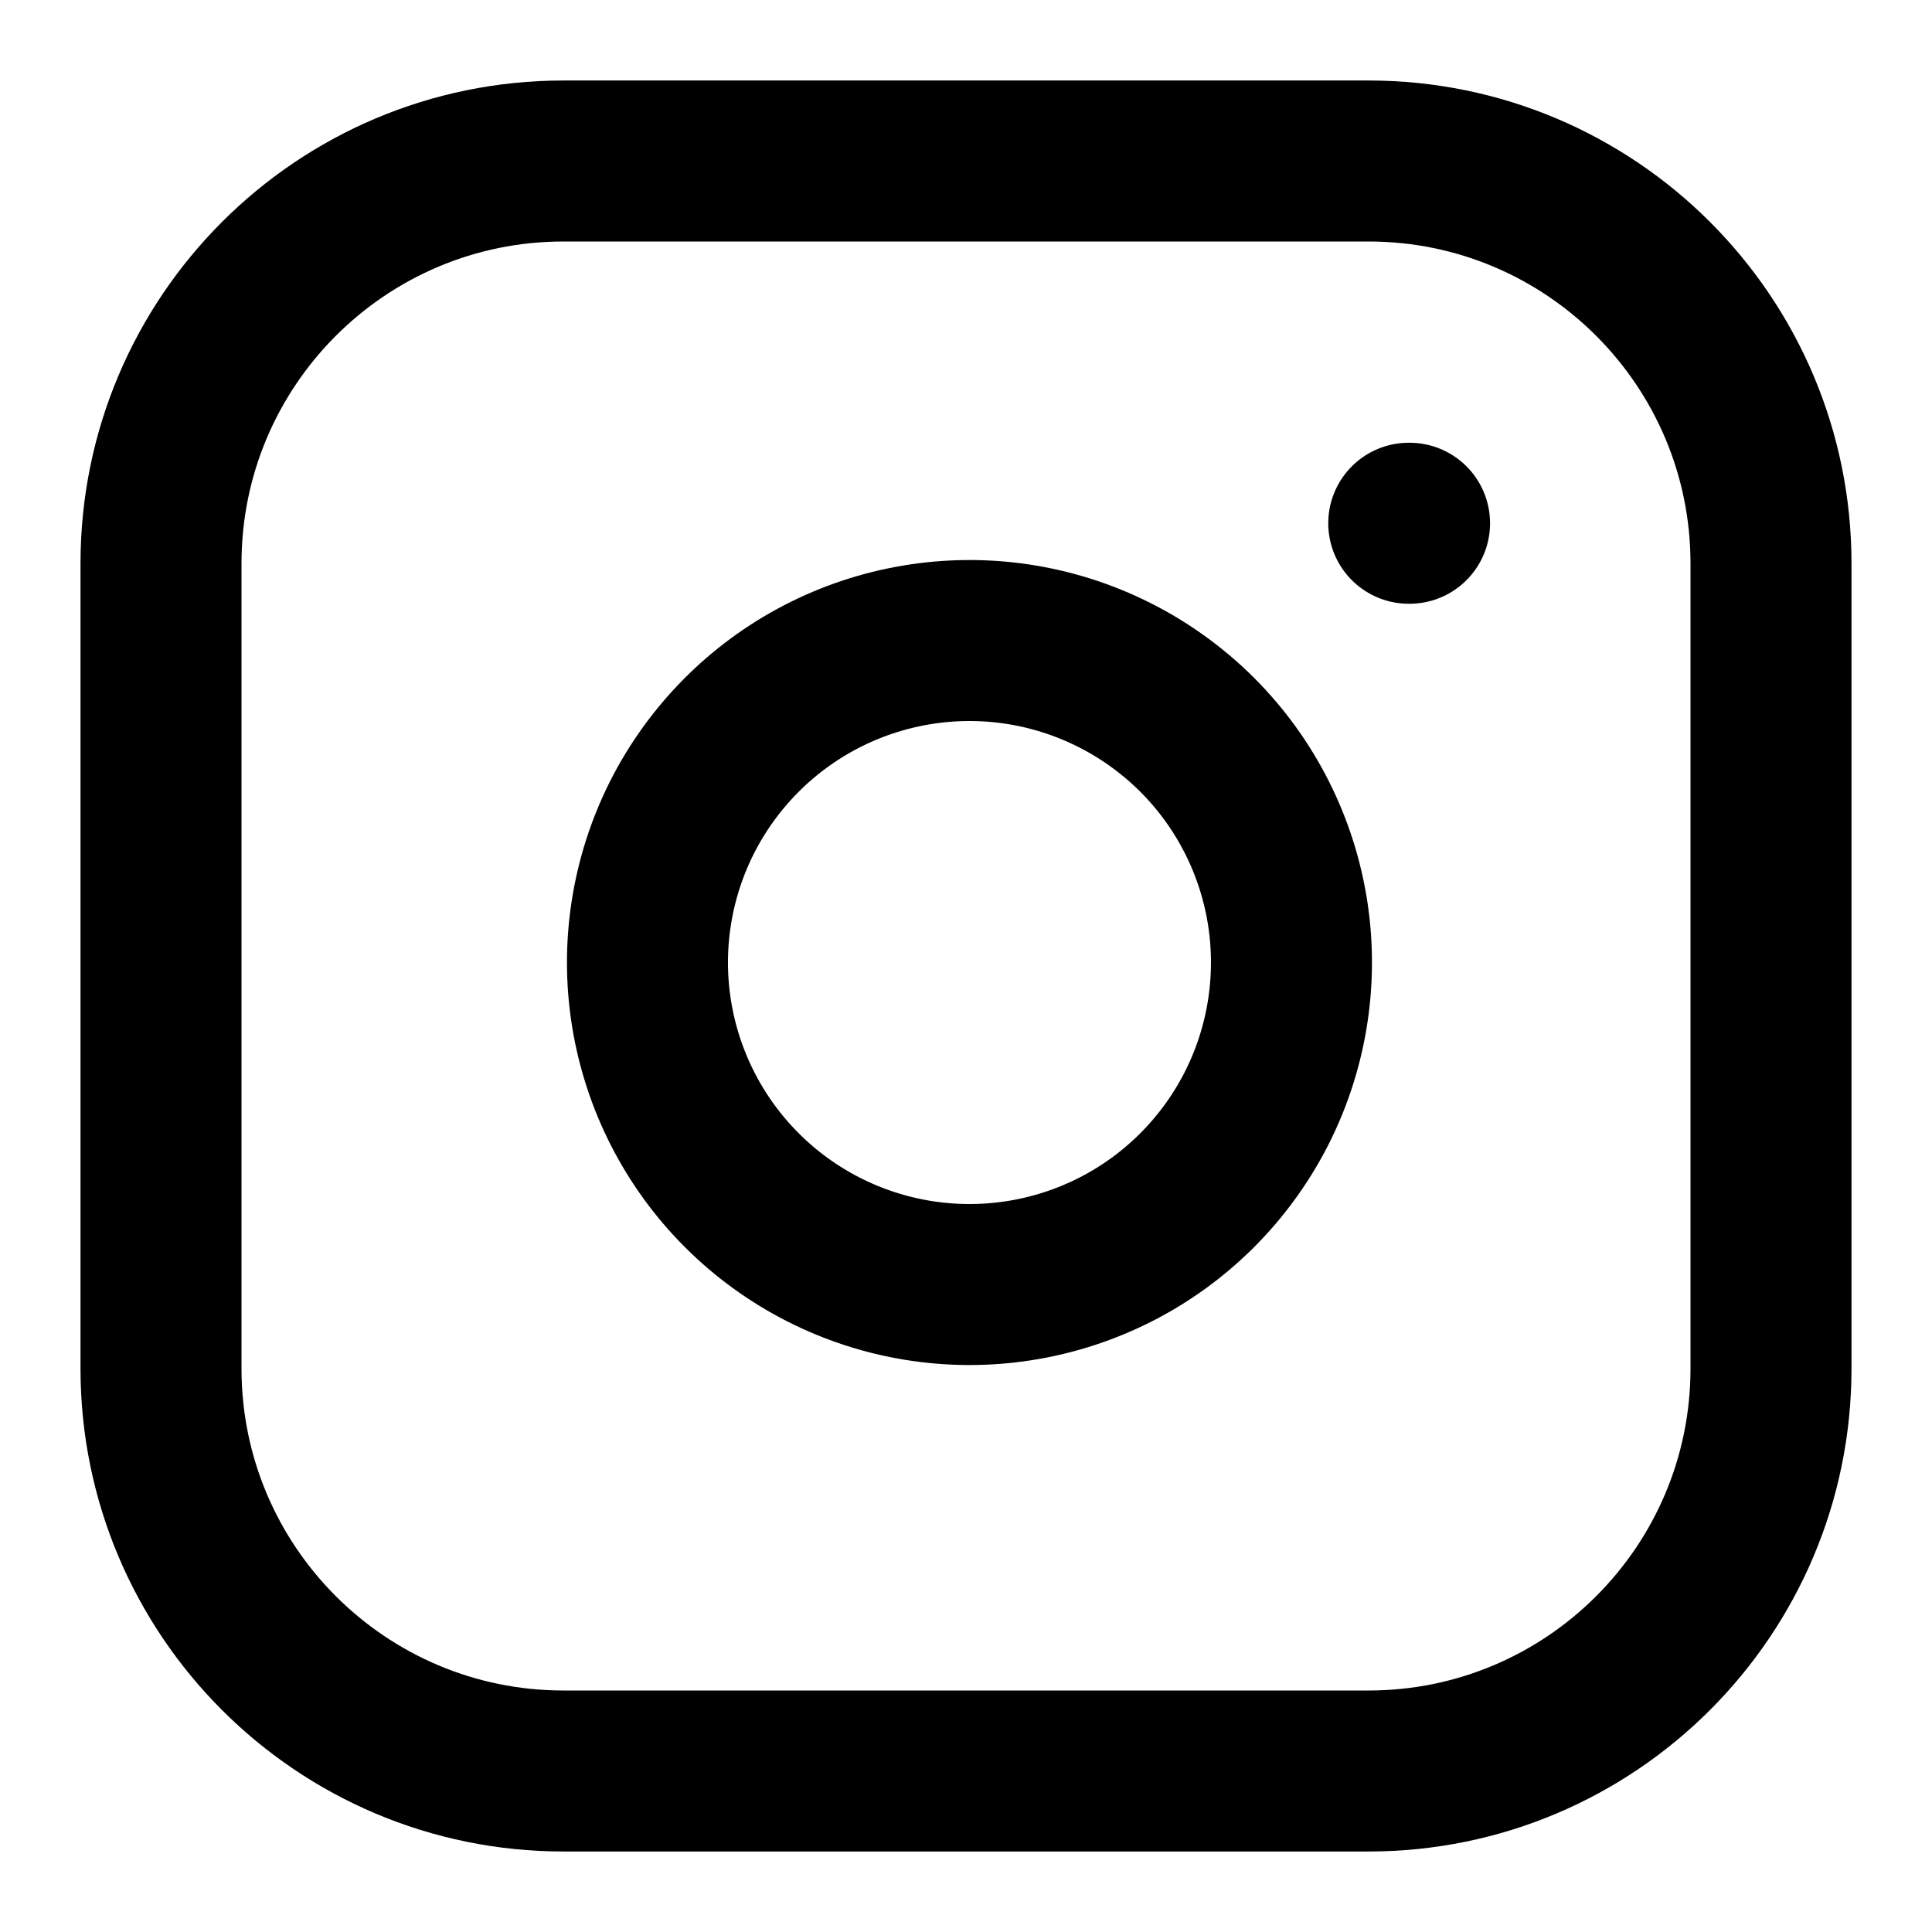
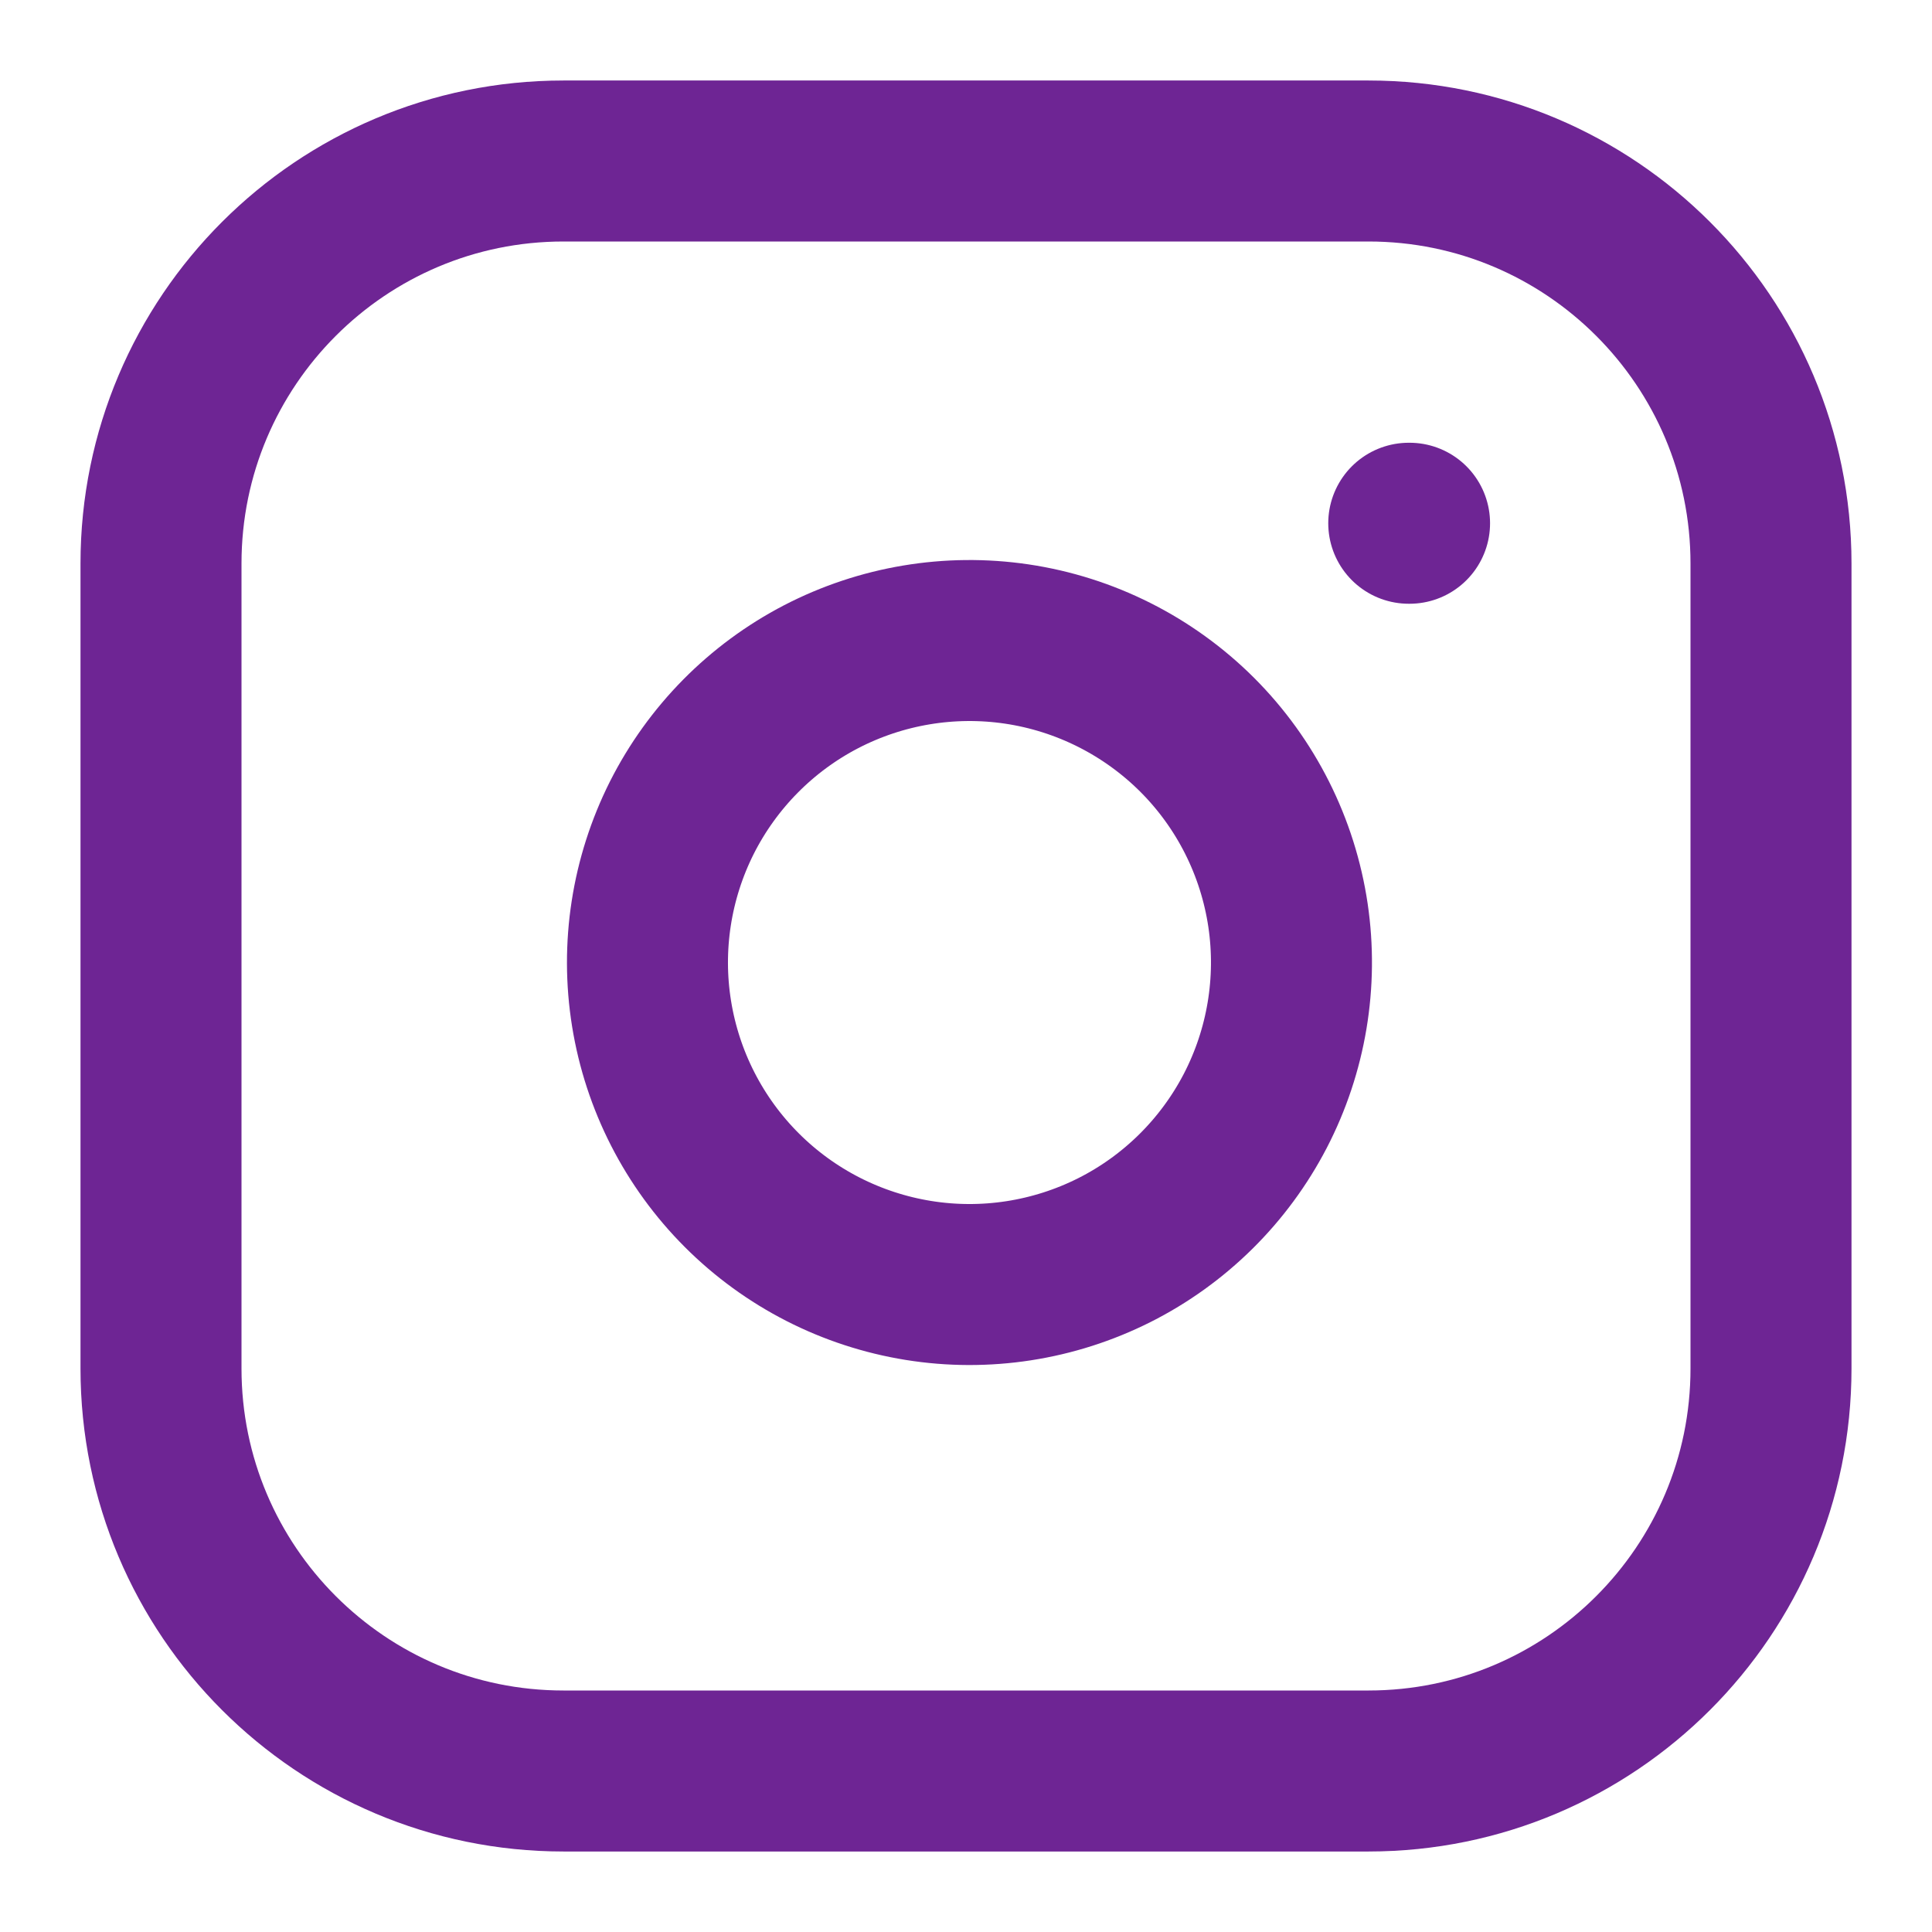
<svg xmlns="http://www.w3.org/2000/svg" width="24" height="24" viewBox="0 0 24 24" fill="none">
-   <path d="M17 2H7C4.239 2 2 4.239 2 7V17C2 19.761 4.239 22 7 22H17C19.761 22 22 19.761 22 17V7C22 4.239 19.761 2 17 2Z" stroke="black" stroke-width="2" stroke-linecap="round" stroke-linejoin="round" />
-   <path d="M16 11.37C16.123 12.202 15.981 13.052 15.594 13.799C15.206 14.546 14.593 15.152 13.842 15.53C13.09 15.908 12.238 16.04 11.408 15.906C10.577 15.772 9.81 15.38 9.215 14.785C8.62 14.19 8.228 13.423 8.094 12.592C7.96 11.762 8.092 10.91 8.47 10.158C8.849 9.407 9.454 8.794 10.201 8.406C10.948 8.019 11.798 7.877 12.63 8C13.479 8.126 14.265 8.522 14.872 9.128C15.479 9.735 15.874 10.521 16 11.37Z" stroke="black" stroke-width="2" stroke-linecap="round" stroke-linejoin="round" />
-   <path d="M17.5 6.5H17.51" stroke="black" stroke-width="2" stroke-linecap="round" stroke-linejoin="round" />
+   <path d="M17 2H7C4.239 2 2 4.239 2 7V17C2 19.761 4.239 22 7 22H17C19.761 22 22 19.761 22 17V7C22 4.239 19.761 2 17 2Z" stroke="#6E2594" stroke-width="2" stroke-linecap="round" stroke-linejoin="round" />
+   <path d="M16 11.37C16.123 12.202 15.981 13.052 15.594 13.799C15.206 14.546 14.593 15.152 13.842 15.53C13.09 15.908 12.238 16.04 11.408 15.906C10.577 15.772 9.81 15.38 9.215 14.785C8.62 14.19 8.228 13.423 8.094 12.592C7.96 11.762 8.092 10.91 8.47 10.158C8.849 9.407 9.454 8.794 10.201 8.406C10.948 8.019 11.798 7.877 12.63 8C13.479 8.126 14.265 8.522 14.872 9.128C15.479 9.735 15.874 10.521 16 11.37Z" stroke="#6E2594" stroke-width="2" stroke-linecap="round" stroke-linejoin="round" />
+   <path d="M17.5 6.5H17.51" stroke="#6E2594" stroke-width="2" stroke-linecap="round" stroke-linejoin="round" />
</svg>
